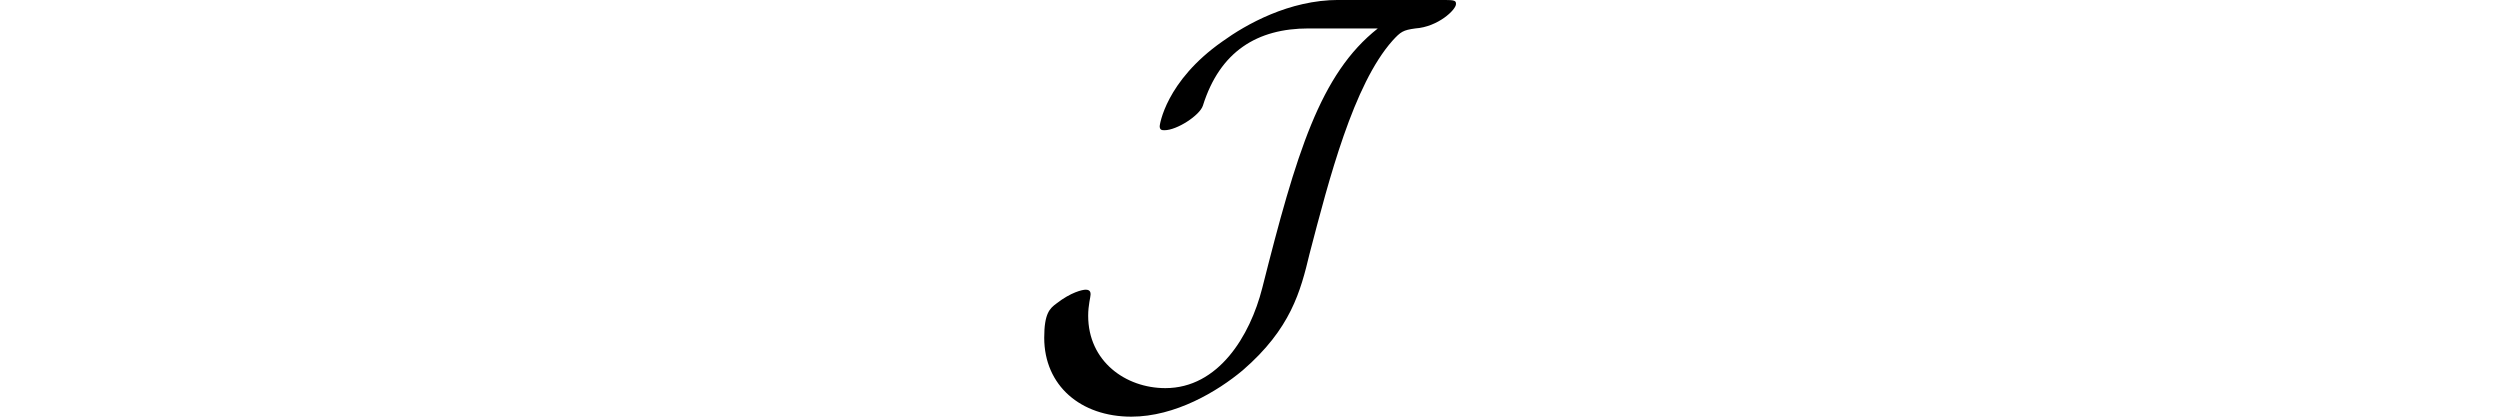
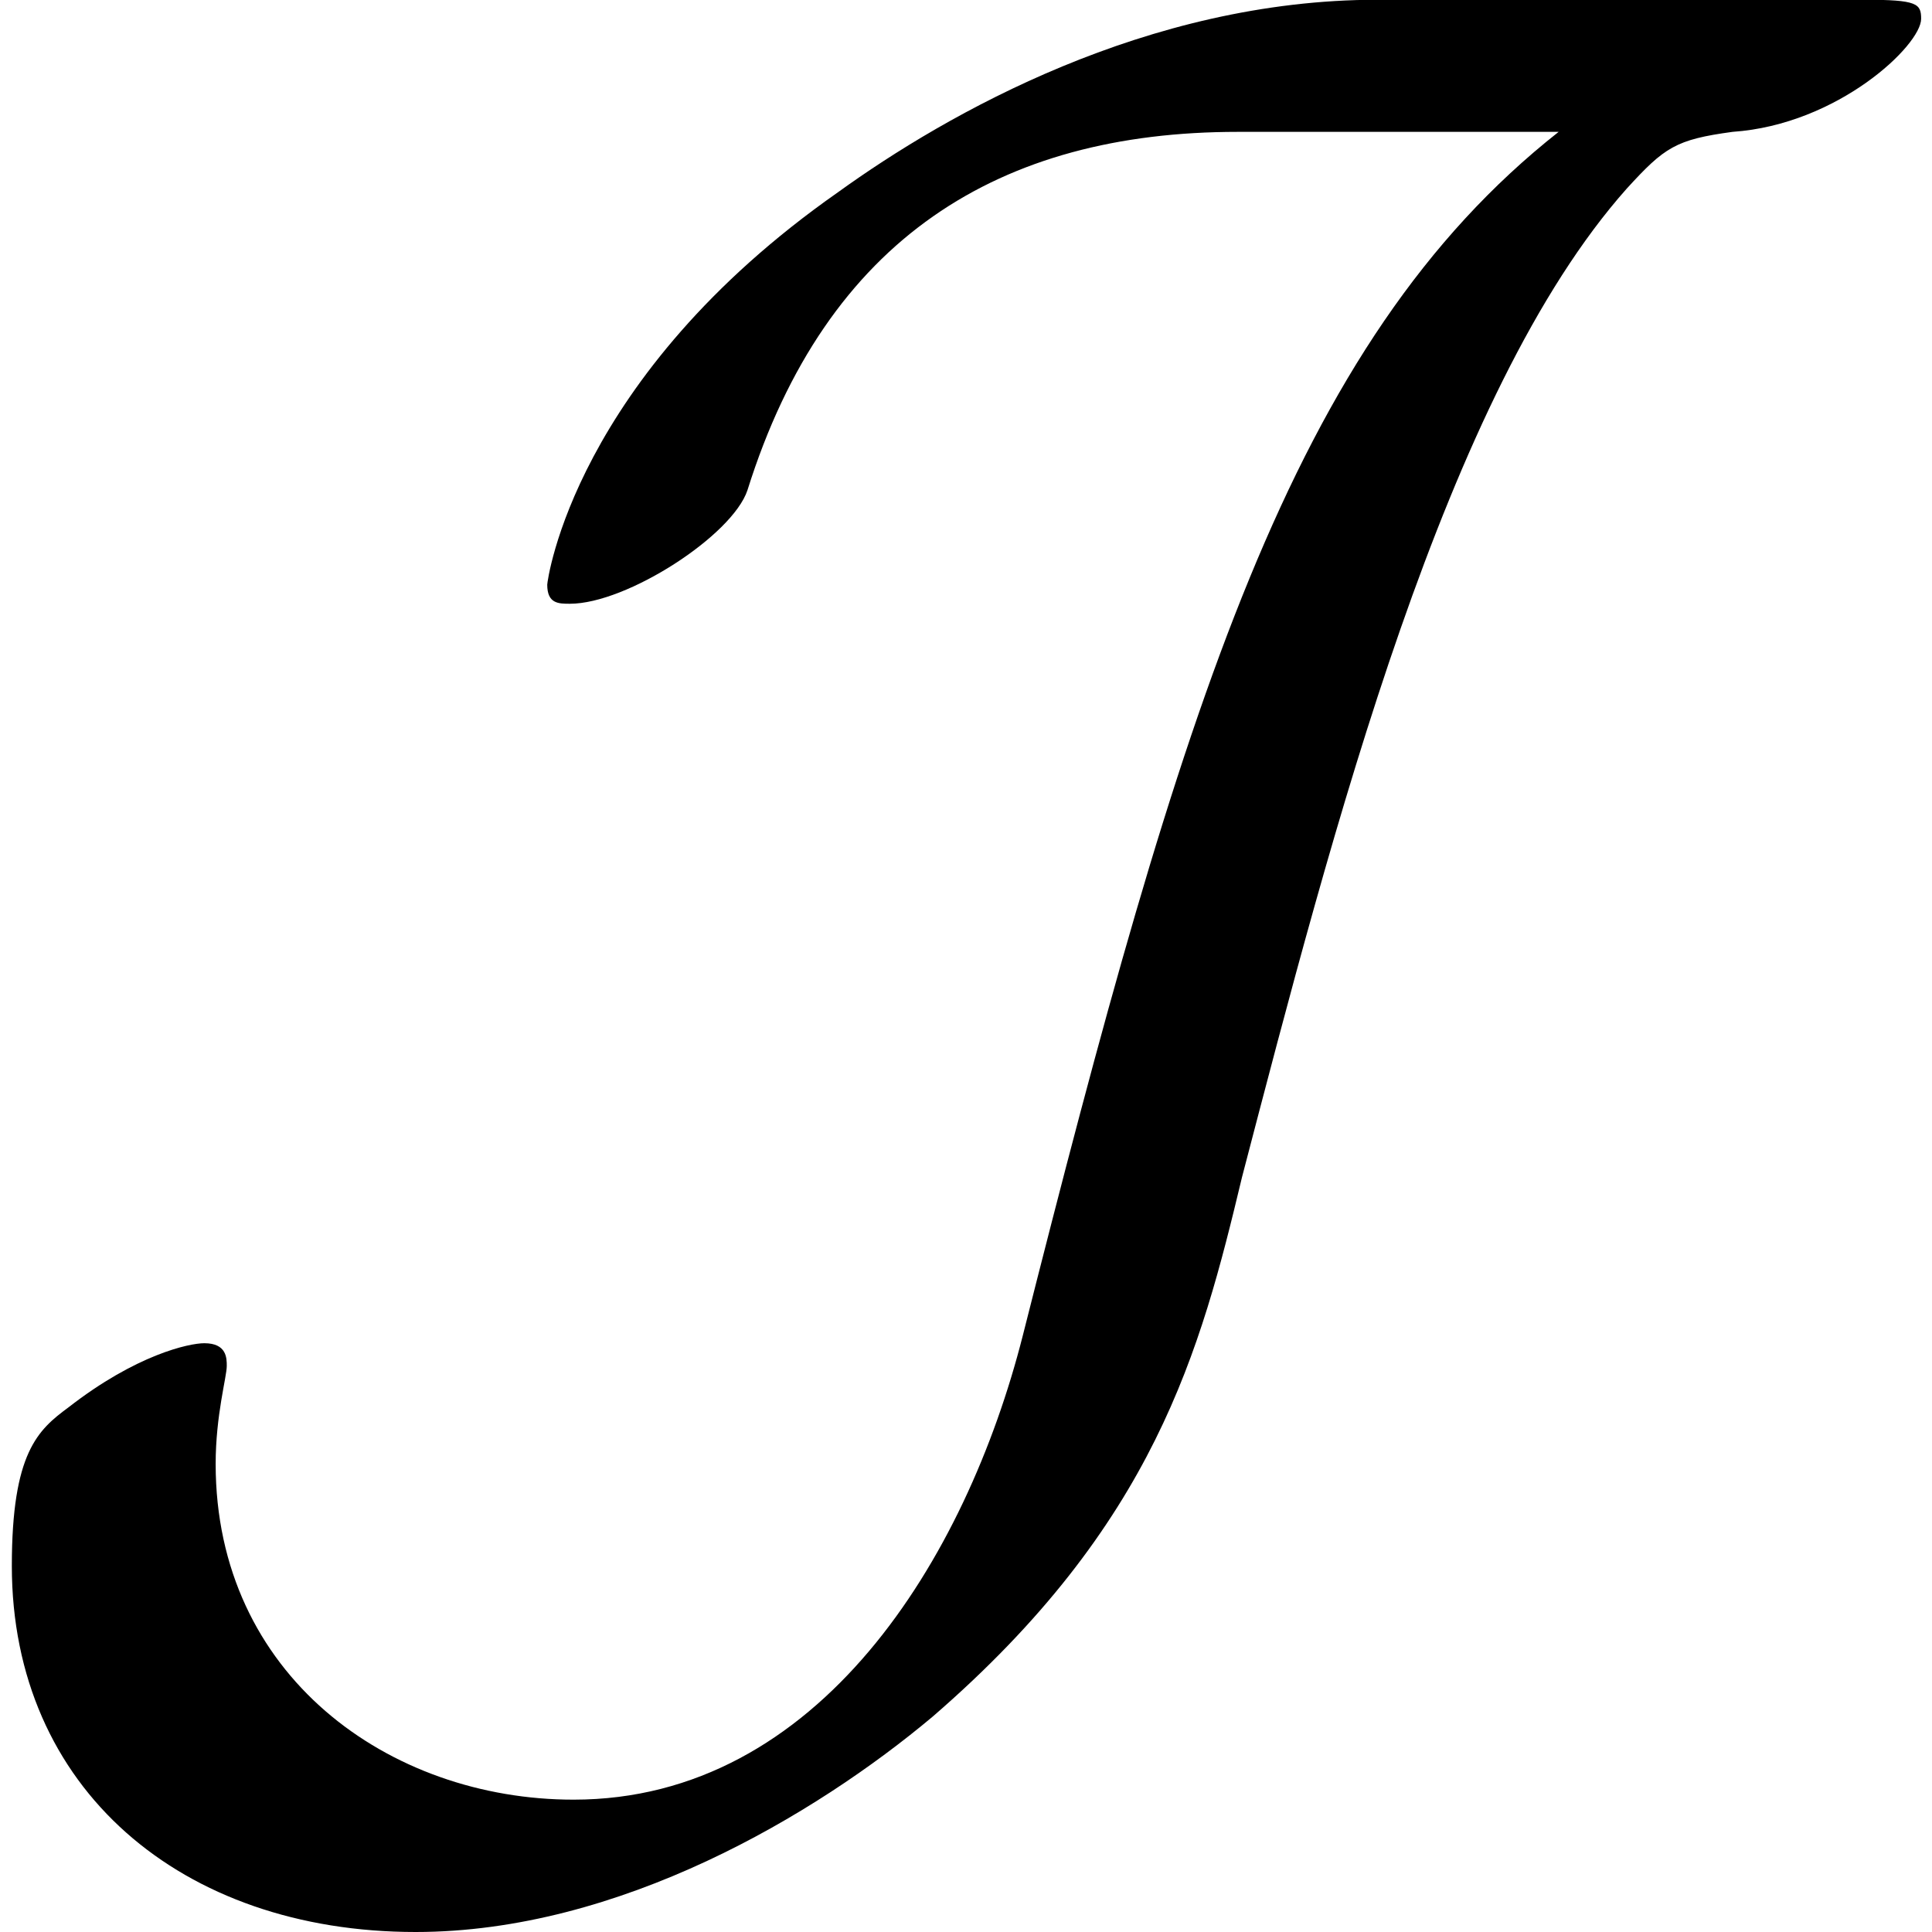
- <svg xmlns="http://www.w3.org/2000/svg" width="64" height="8pt" viewBox="0 0 7.906 8">
+ <svg xmlns="http://www.w3.org/2000/svg" width="64" height="64" viewBox="0 0 7.906 8">
  <svg overflow="visible" x="-.468" y="6.812">
    <path style="stroke:none" d="M6.125-6.813c-.953 0-1.781.47-2.234.797-1.094.766-1.204 1.61-1.204 1.625 0 .079.047.079.094.079.235 0 .672-.282.735-.47.328-1.046 1.046-1.484 2.03-1.484h1.329c-1.11.875-1.563 2.391-2.219 4.985C4.422-.36 3.813.64 2.796.64 2.032.64 1.314.125 1.314-.75c0-.203.046-.36.046-.406 0-.032 0-.094-.093-.094-.063 0-.282.047-.563.266C.578-.891.47-.797.47-.328c0 .922.703 1.516 1.672 1.516.843 0 1.656-.485 2.14-.891.922-.797 1.11-1.516 1.282-2.235.375-1.437.843-3.25 1.593-4.093.157-.172.203-.203.438-.235.437-.03.781-.359.781-.468 0-.063-.016-.079-.234-.079zm0 0" />
  </svg>
</svg>
